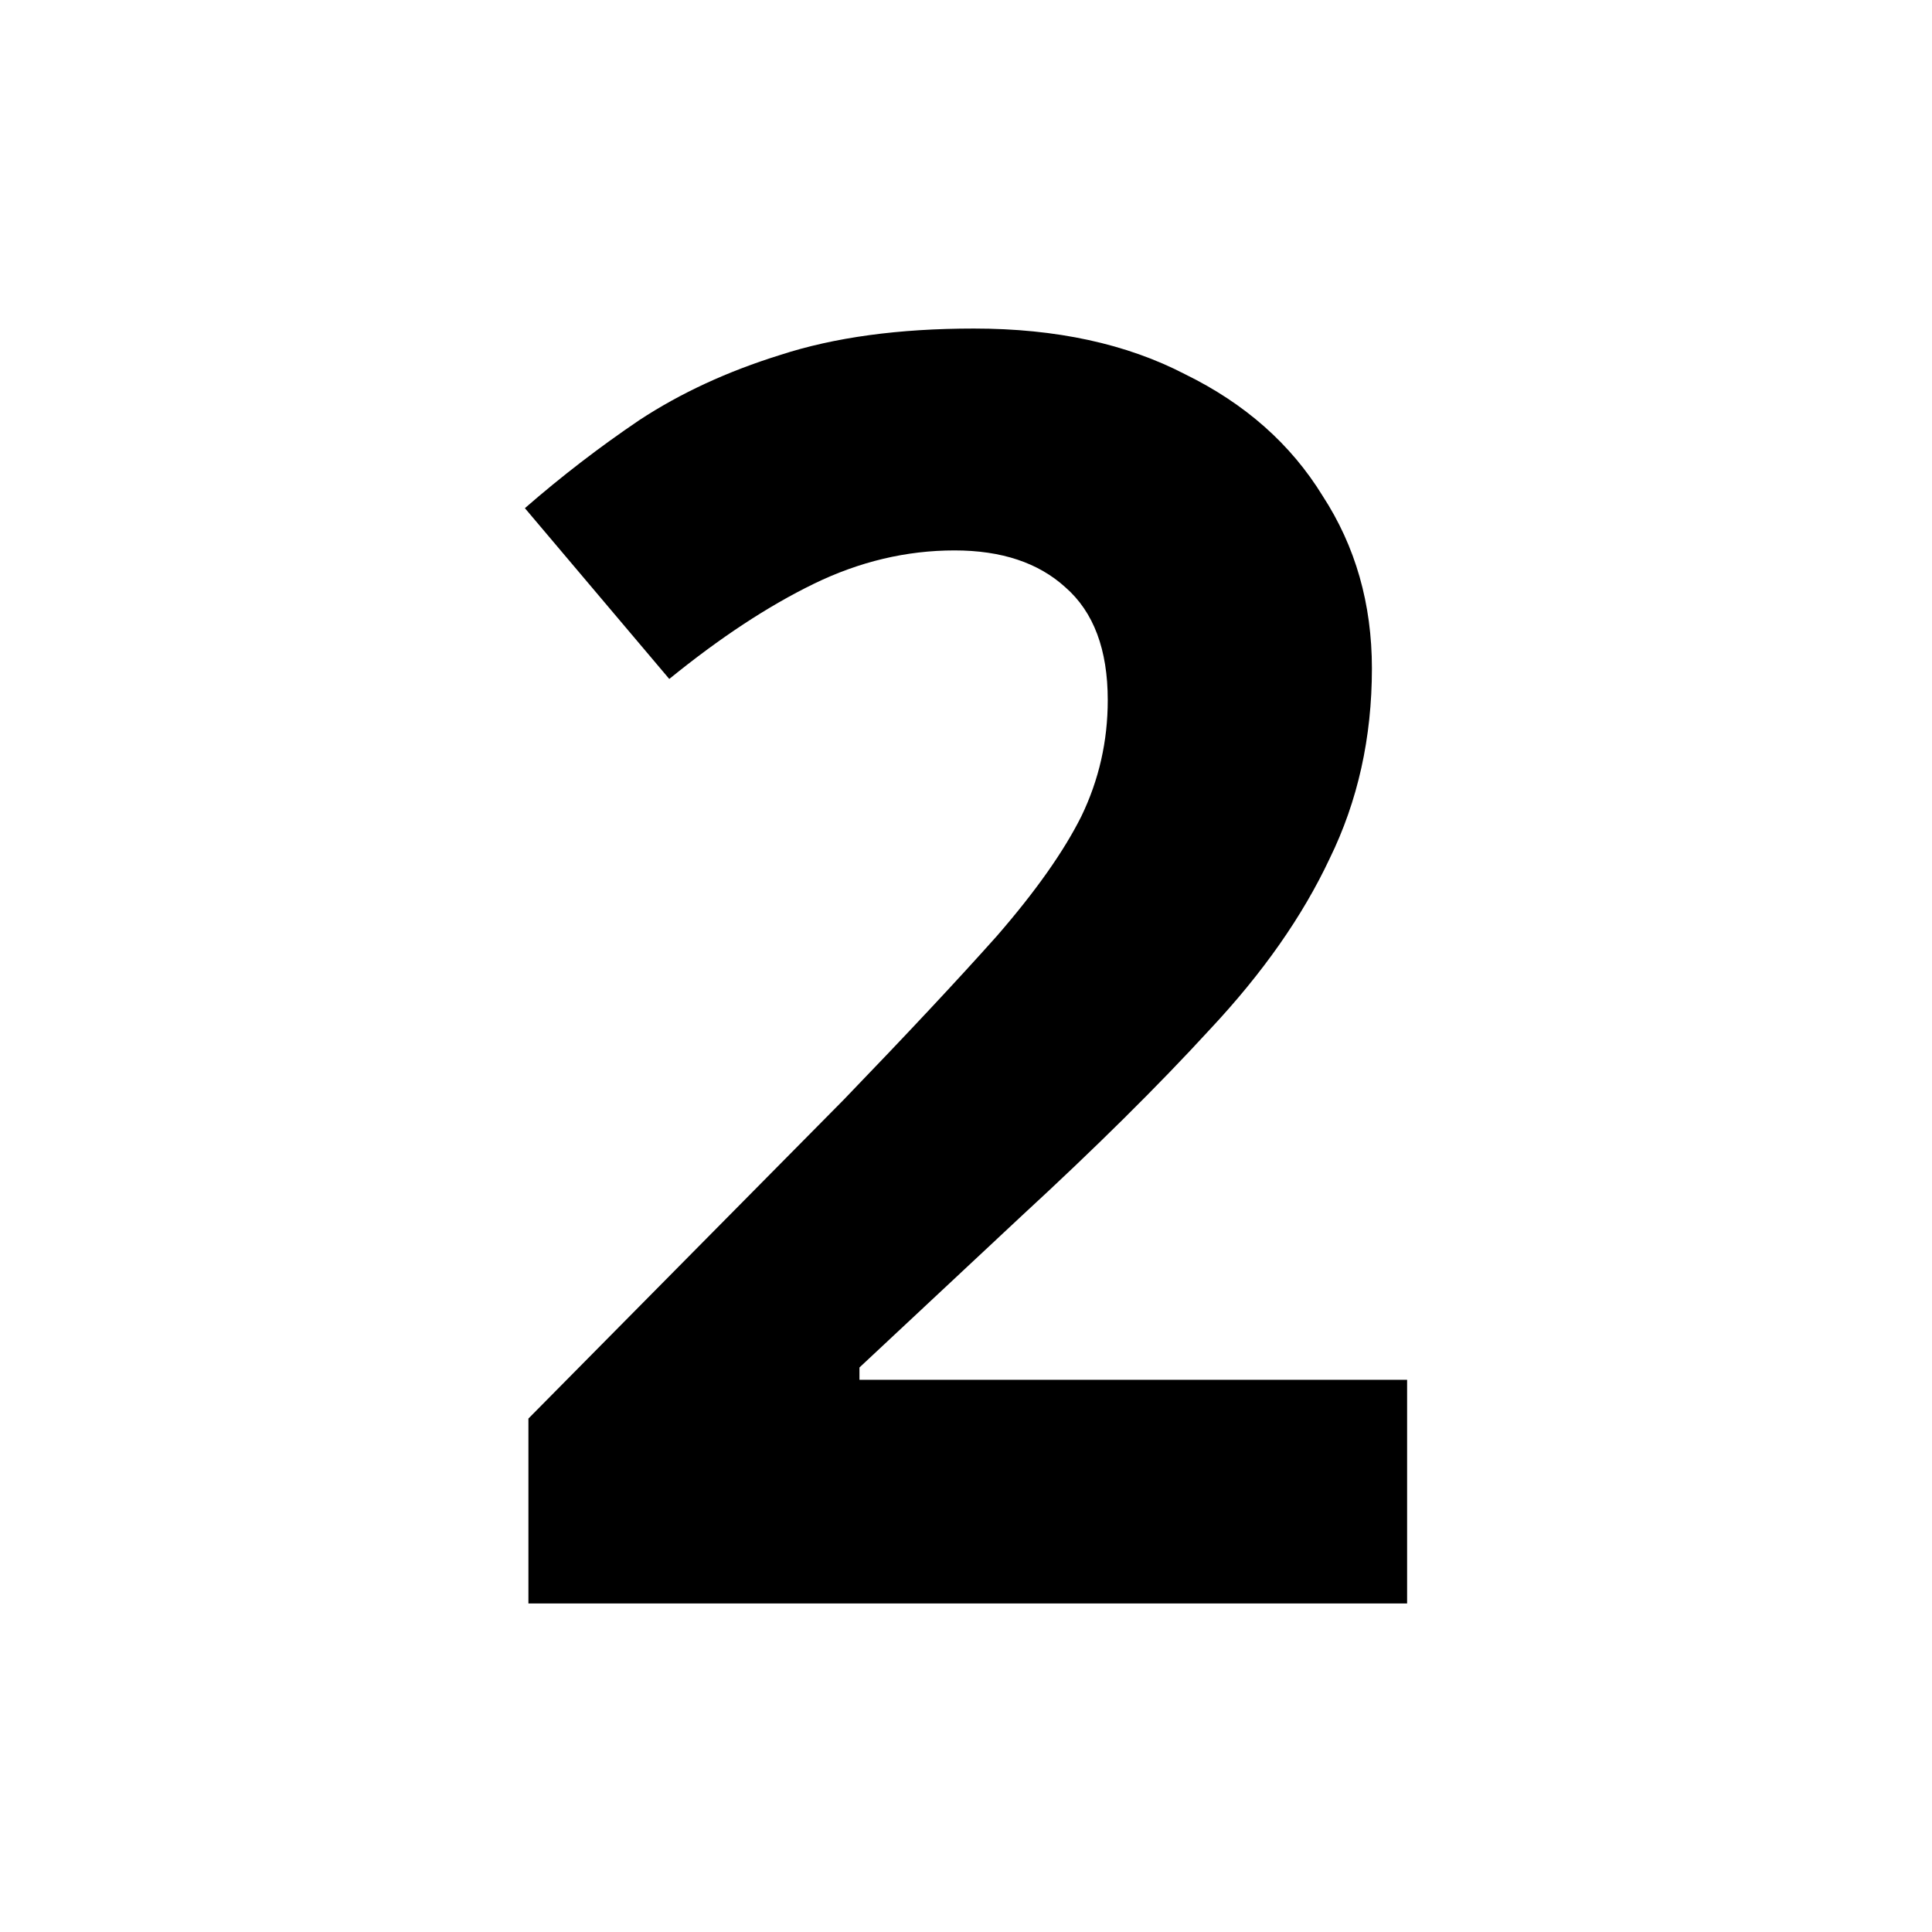
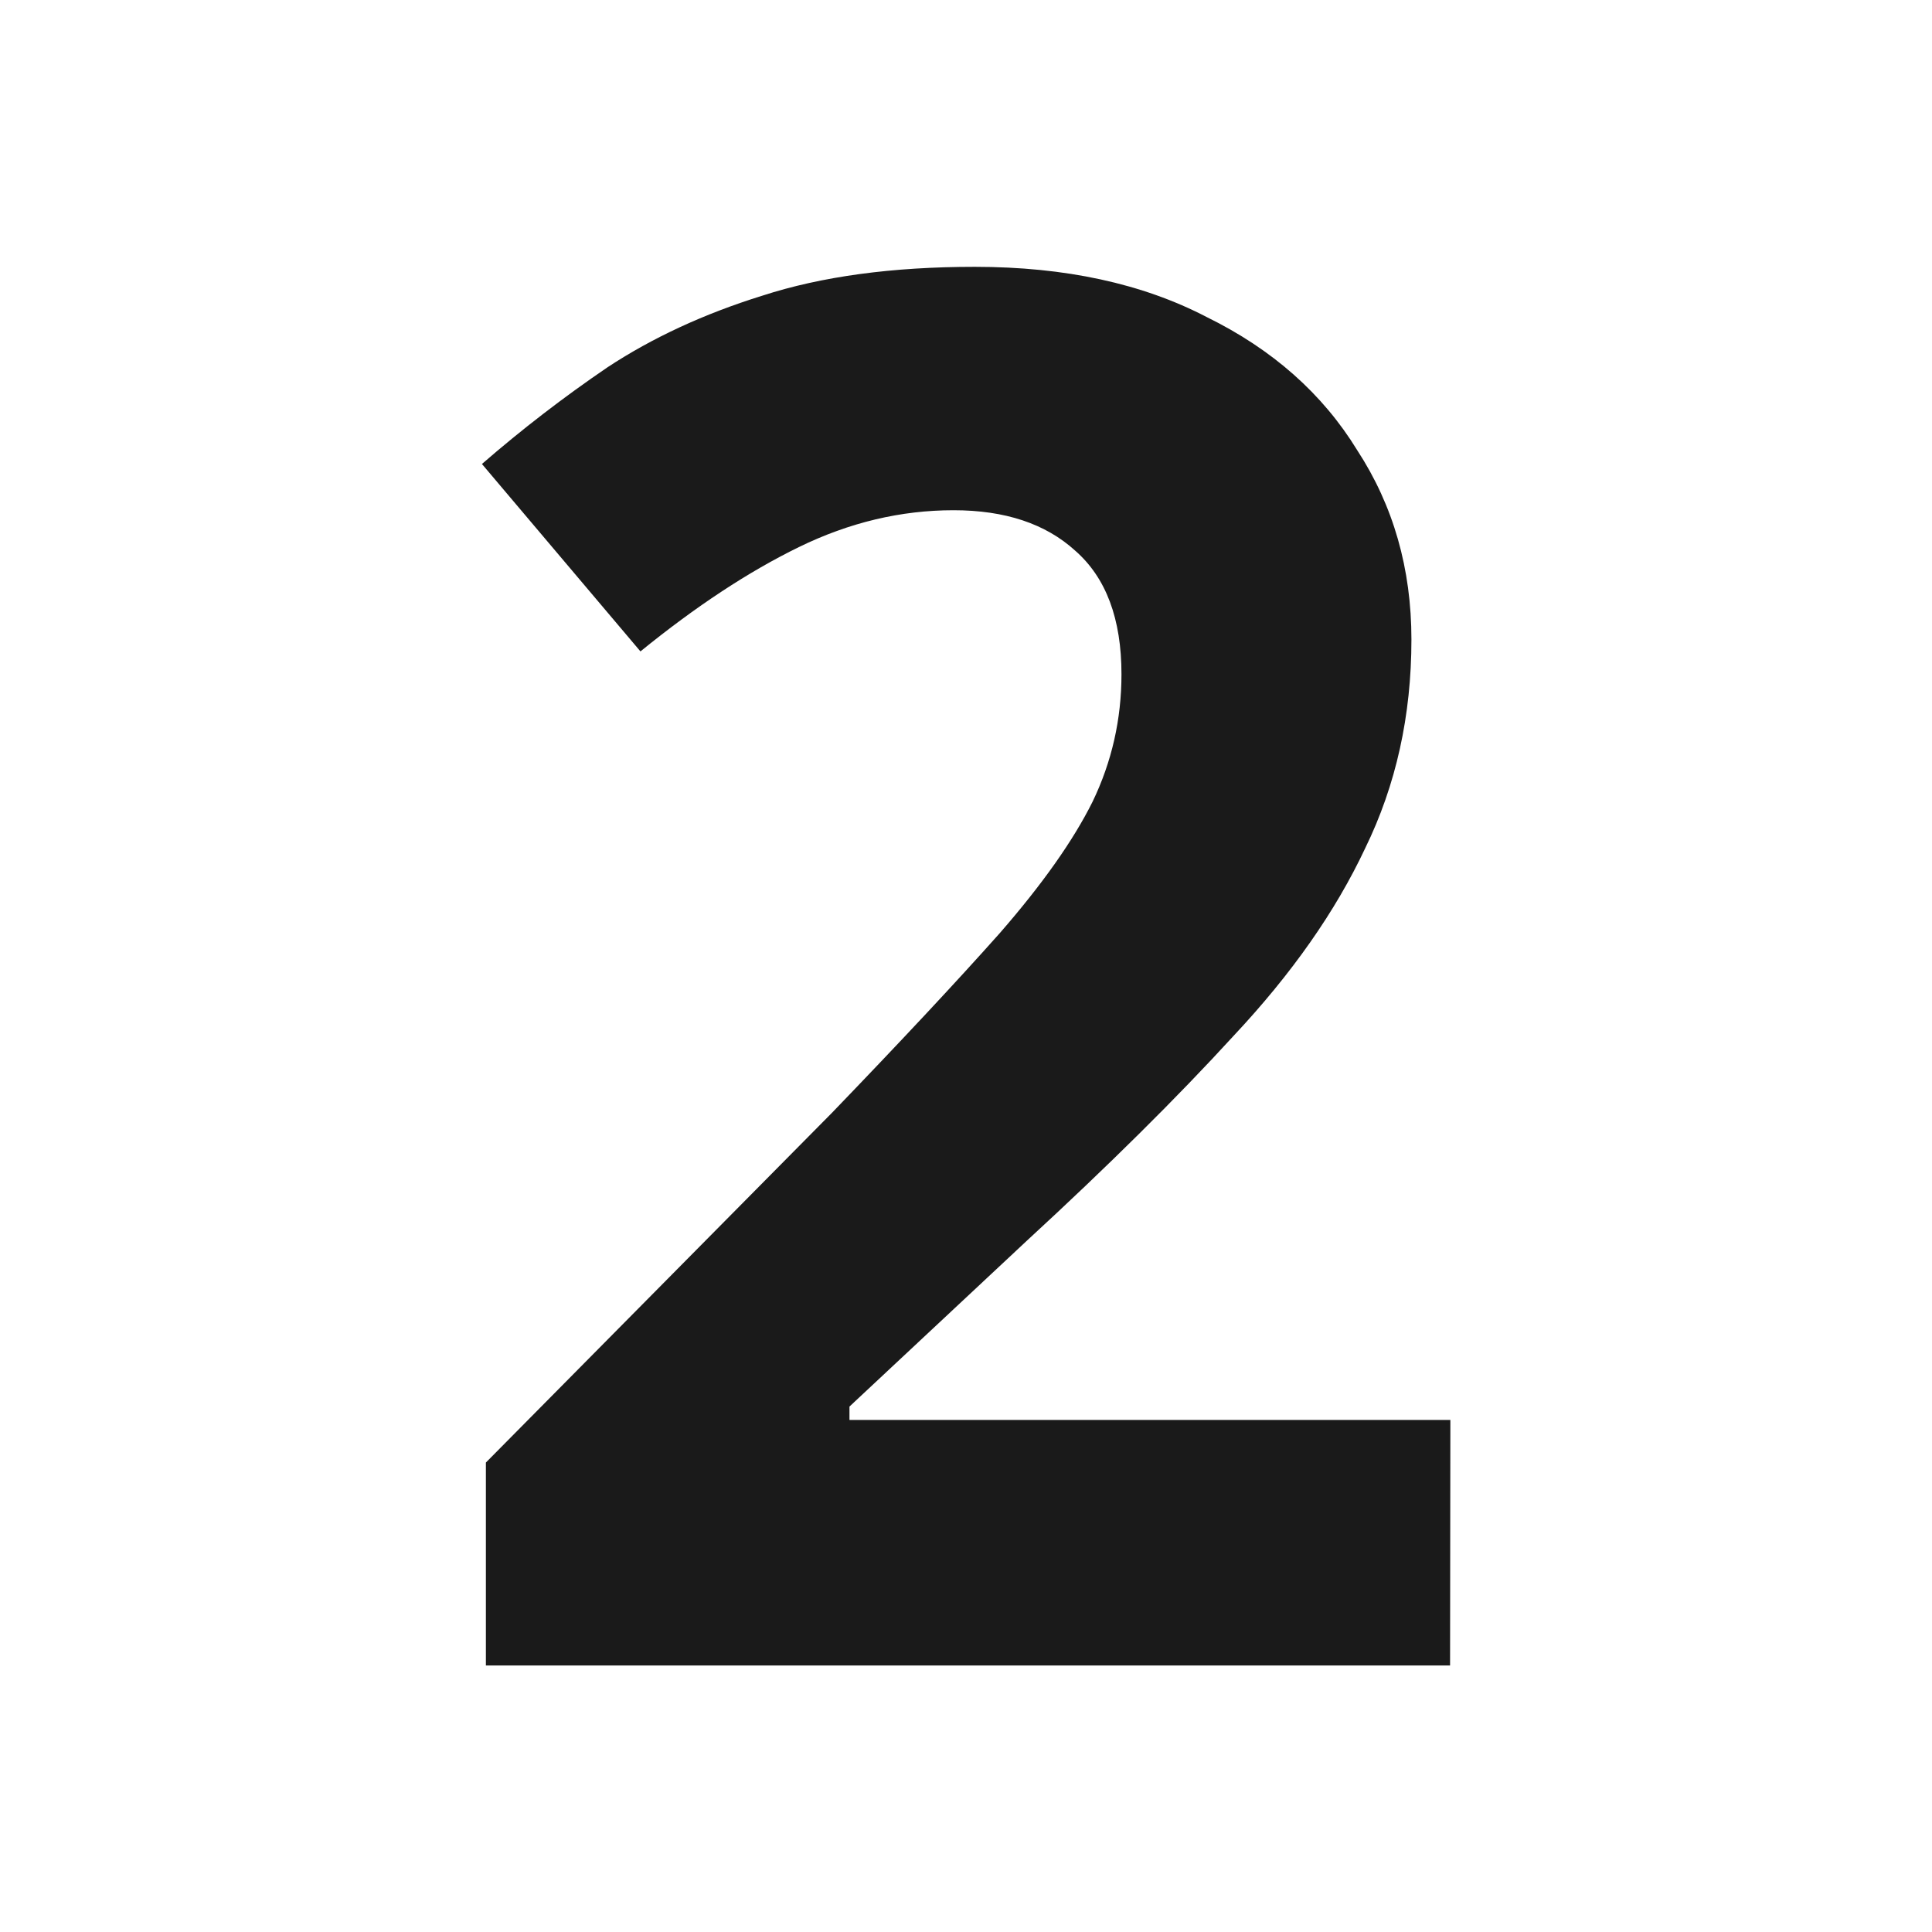
- <svg xmlns="http://www.w3.org/2000/svg" width="512" height="512" viewBox="0 0 135.467 135.467" version="1.1" id="svg1852">
-   <defs id="defs1849" />
+ <svg xmlns="http://www.w3.org/2000/svg" width="24" height="24" viewBox="0 0 6.35 6.35" version="1.1" id="svg5">
+   <defs id="defs2" />
  <g id="layer1">
-     <g aria-label="1" id="text3068" style="font-weight:bold;font-size:123.472px;-inkscape-font-specification:'sans-serif Bold';text-align:center;text-anchor:middle;stroke-width:0.265">
-       <g aria-label="2" id="text9665" style="stroke-width:0.07">
-         <path d="M 98.663,112.43 H 37.051 V 99.466 L 59.152,77.117 q 6.667,-6.914 10.742,-11.483 4.075,-4.692 5.927,-8.396 1.852,-3.828 1.852,-8.149 0,-5.309 -2.963,-7.902 -2.84,-2.593 -7.779,-2.593 -5.062,0 -9.878,2.346 -4.815,2.346 -10.125,6.667 L 36.804,35.631 q 3.828,-3.334 8.026,-6.174 4.322,-2.84 9.878,-4.568 5.68,-1.852 13.582,-1.852 8.643,0 14.817,3.21 6.297,3.087 9.631,8.52 3.457,5.309 3.457,12.1 0,7.285 -2.963,13.335 -2.84,6.05 -8.396,11.977 Q 79.401,78.105 71.623,85.266 L 60.263,95.885 v 0.864 h 38.4 z" id="path9667" />
+     <g aria-label="+/-" id="text646" style="font-weight:bold;font-size:3.528px;-inkscape-font-specification:'sans-serif Bold';text-align:center;text-anchor:middle;fill:#1a1a1a;stroke-width:0.265">
+       <g aria-label="2" id="text788" style="font-size:6.35px;stroke-width:0.07">
+         <path d="m 4.766,5.474 h -3.169 V 4.807 l 1.137,-1.149 q 0.343,-0.356 0.552,-0.591 0.21,-0.241 0.305,-0.432 0.095,-0.197 0.095,-0.419 0,-0.273 -0.152,-0.406 -0.146,-0.133 -0.4,-0.133 -0.26,0 -0.508,0.121 -0.248,0.121 -0.521,0.343 l -0.521,-0.616 q 0.197,-0.171 0.413,-0.318 0.222,-0.146 0.508,-0.235 0.292,-0.095 0.699,-0.095 0.445,0 0.762,0.165 0.324,0.159 0.495,0.438 0.178,0.273 0.178,0.622 0,0.375 -0.152,0.686 -0.146,0.311 -0.432,0.616 -0.279,0.305 -0.679,0.673 l -0.584,0.546 v 0.044 h 1.975 z" id="path790" />
      </g>
    </g>
  </g>
</svg>
